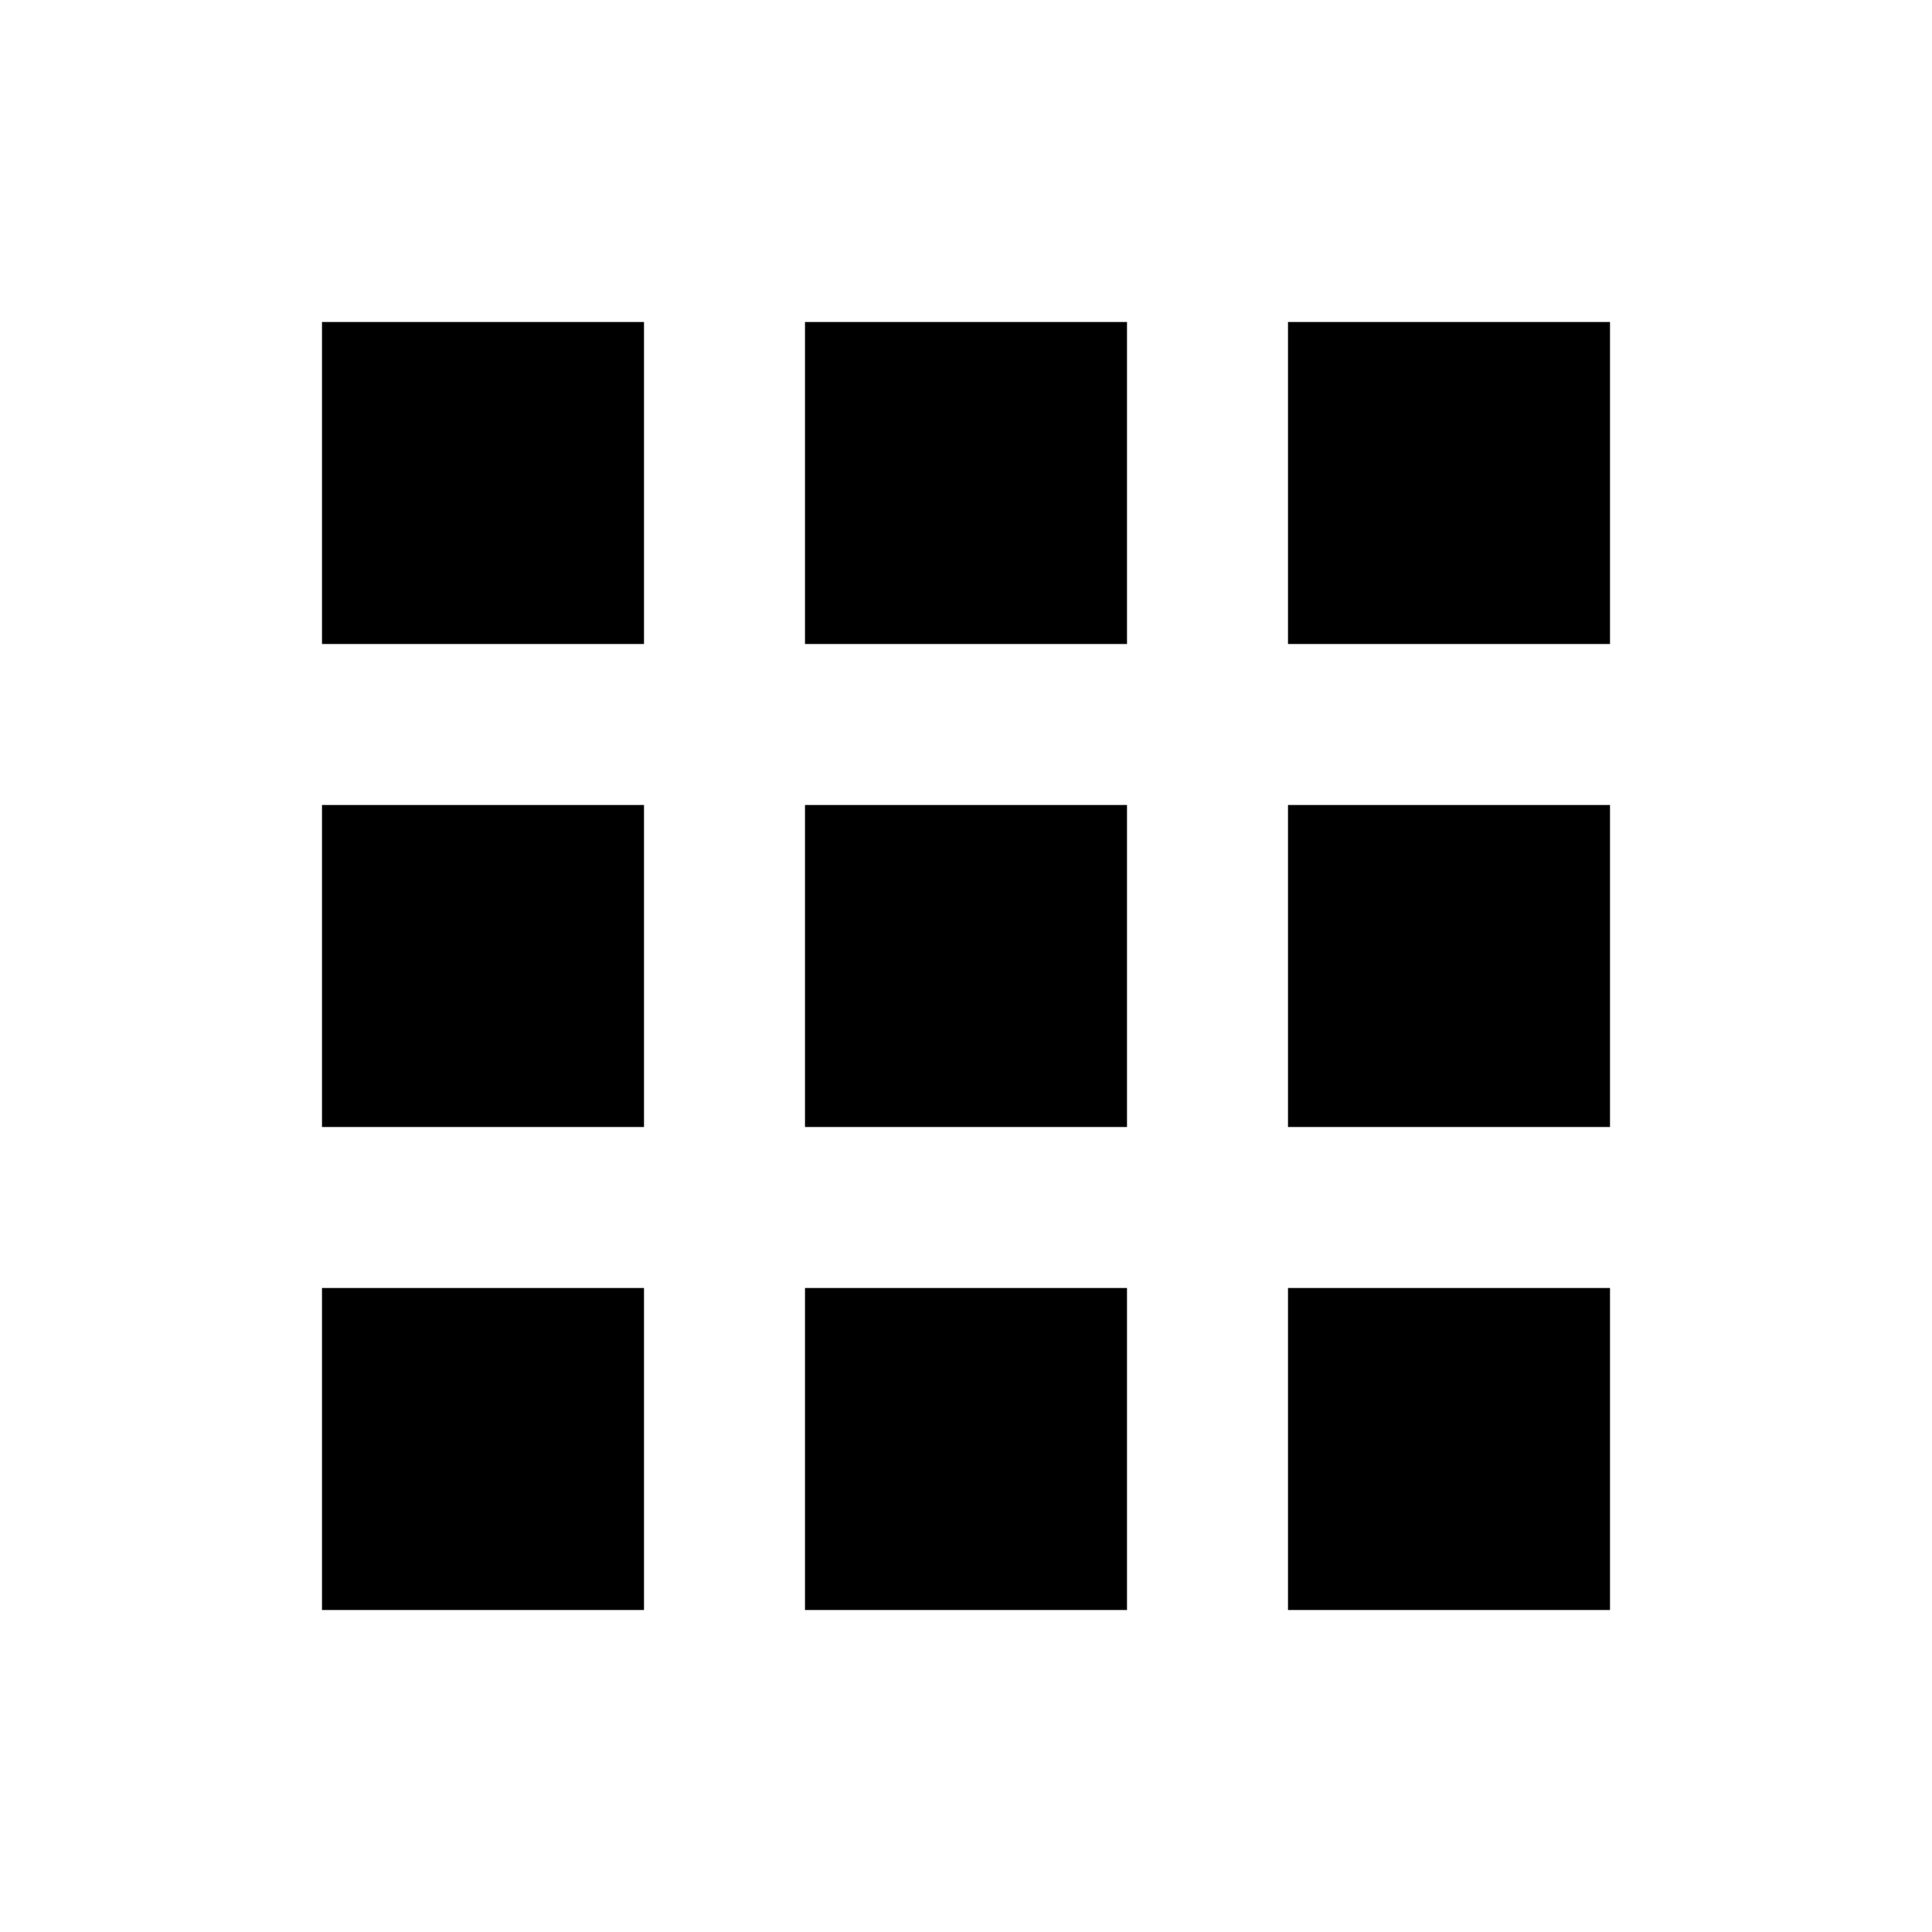
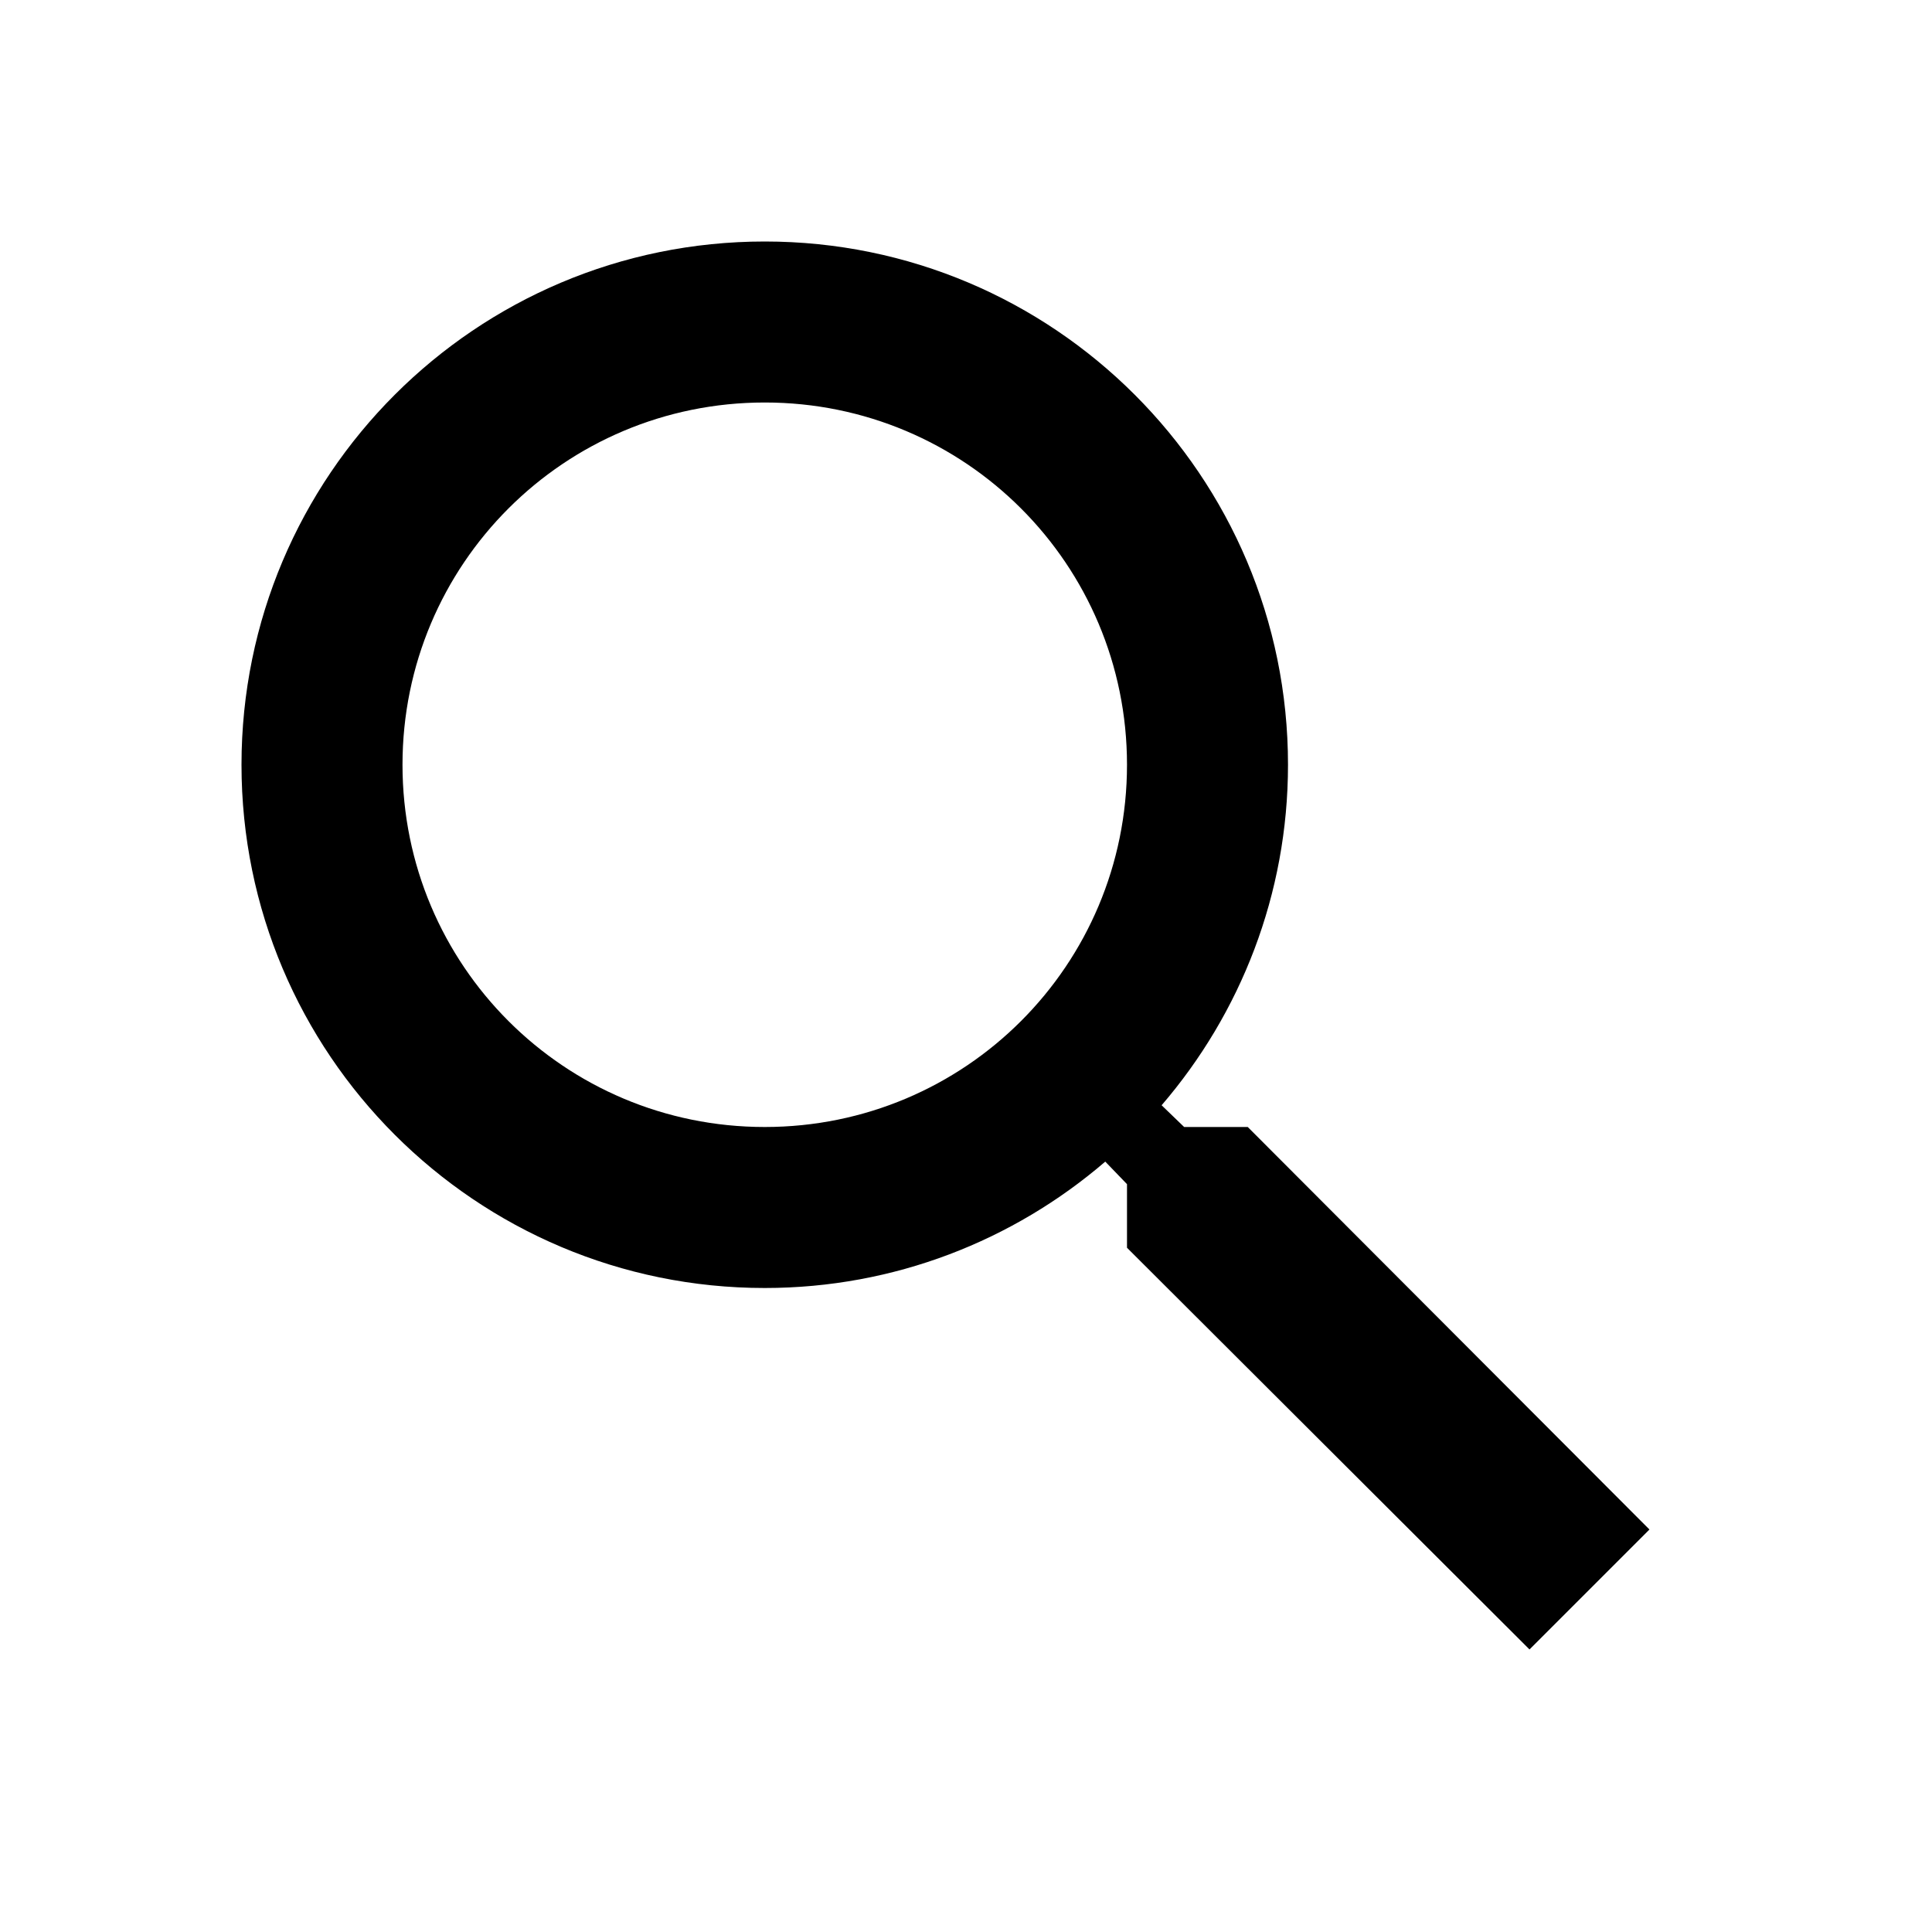
<svg xmlns="http://www.w3.org/2000/svg" width="24" height="24" viewBox="0 0 24 24">
-   <path class="icon-main" d="M4 8h4V4H4v4zm6 12h4v-4h-4v4zm-6 0h4v-4H4v4zm0-6h4v-4H4v4zm6 0h4v-4h-4v4zm6-10v4h4V4h-4zm-6 4h4V4h-4v4zm6 6h4v-4h-4v4zm0 6h4v-4h-4v4z" />
+   <path class="icon-main" d="M15.5 14h-.79l-.28-.27C15.41 12.59 16 11.11 16 9.5 16 5.91 13.09 3 9.5 3S3 5.91 3 9.5 5.91 16 9.5 16c1.61 0 3.09-.59 4.23-1.57l.27.28v.79l5 4.99L20.49 19l-4.99-5zm-6 0C7.01 14 5 11.99 5 9.5S7.01 5 9.5 5 14 7.01 14 9.5 11.99 14 9.5 14z" />
  <path fill="none" d="M0 0h24v24H0z" />
</svg>
